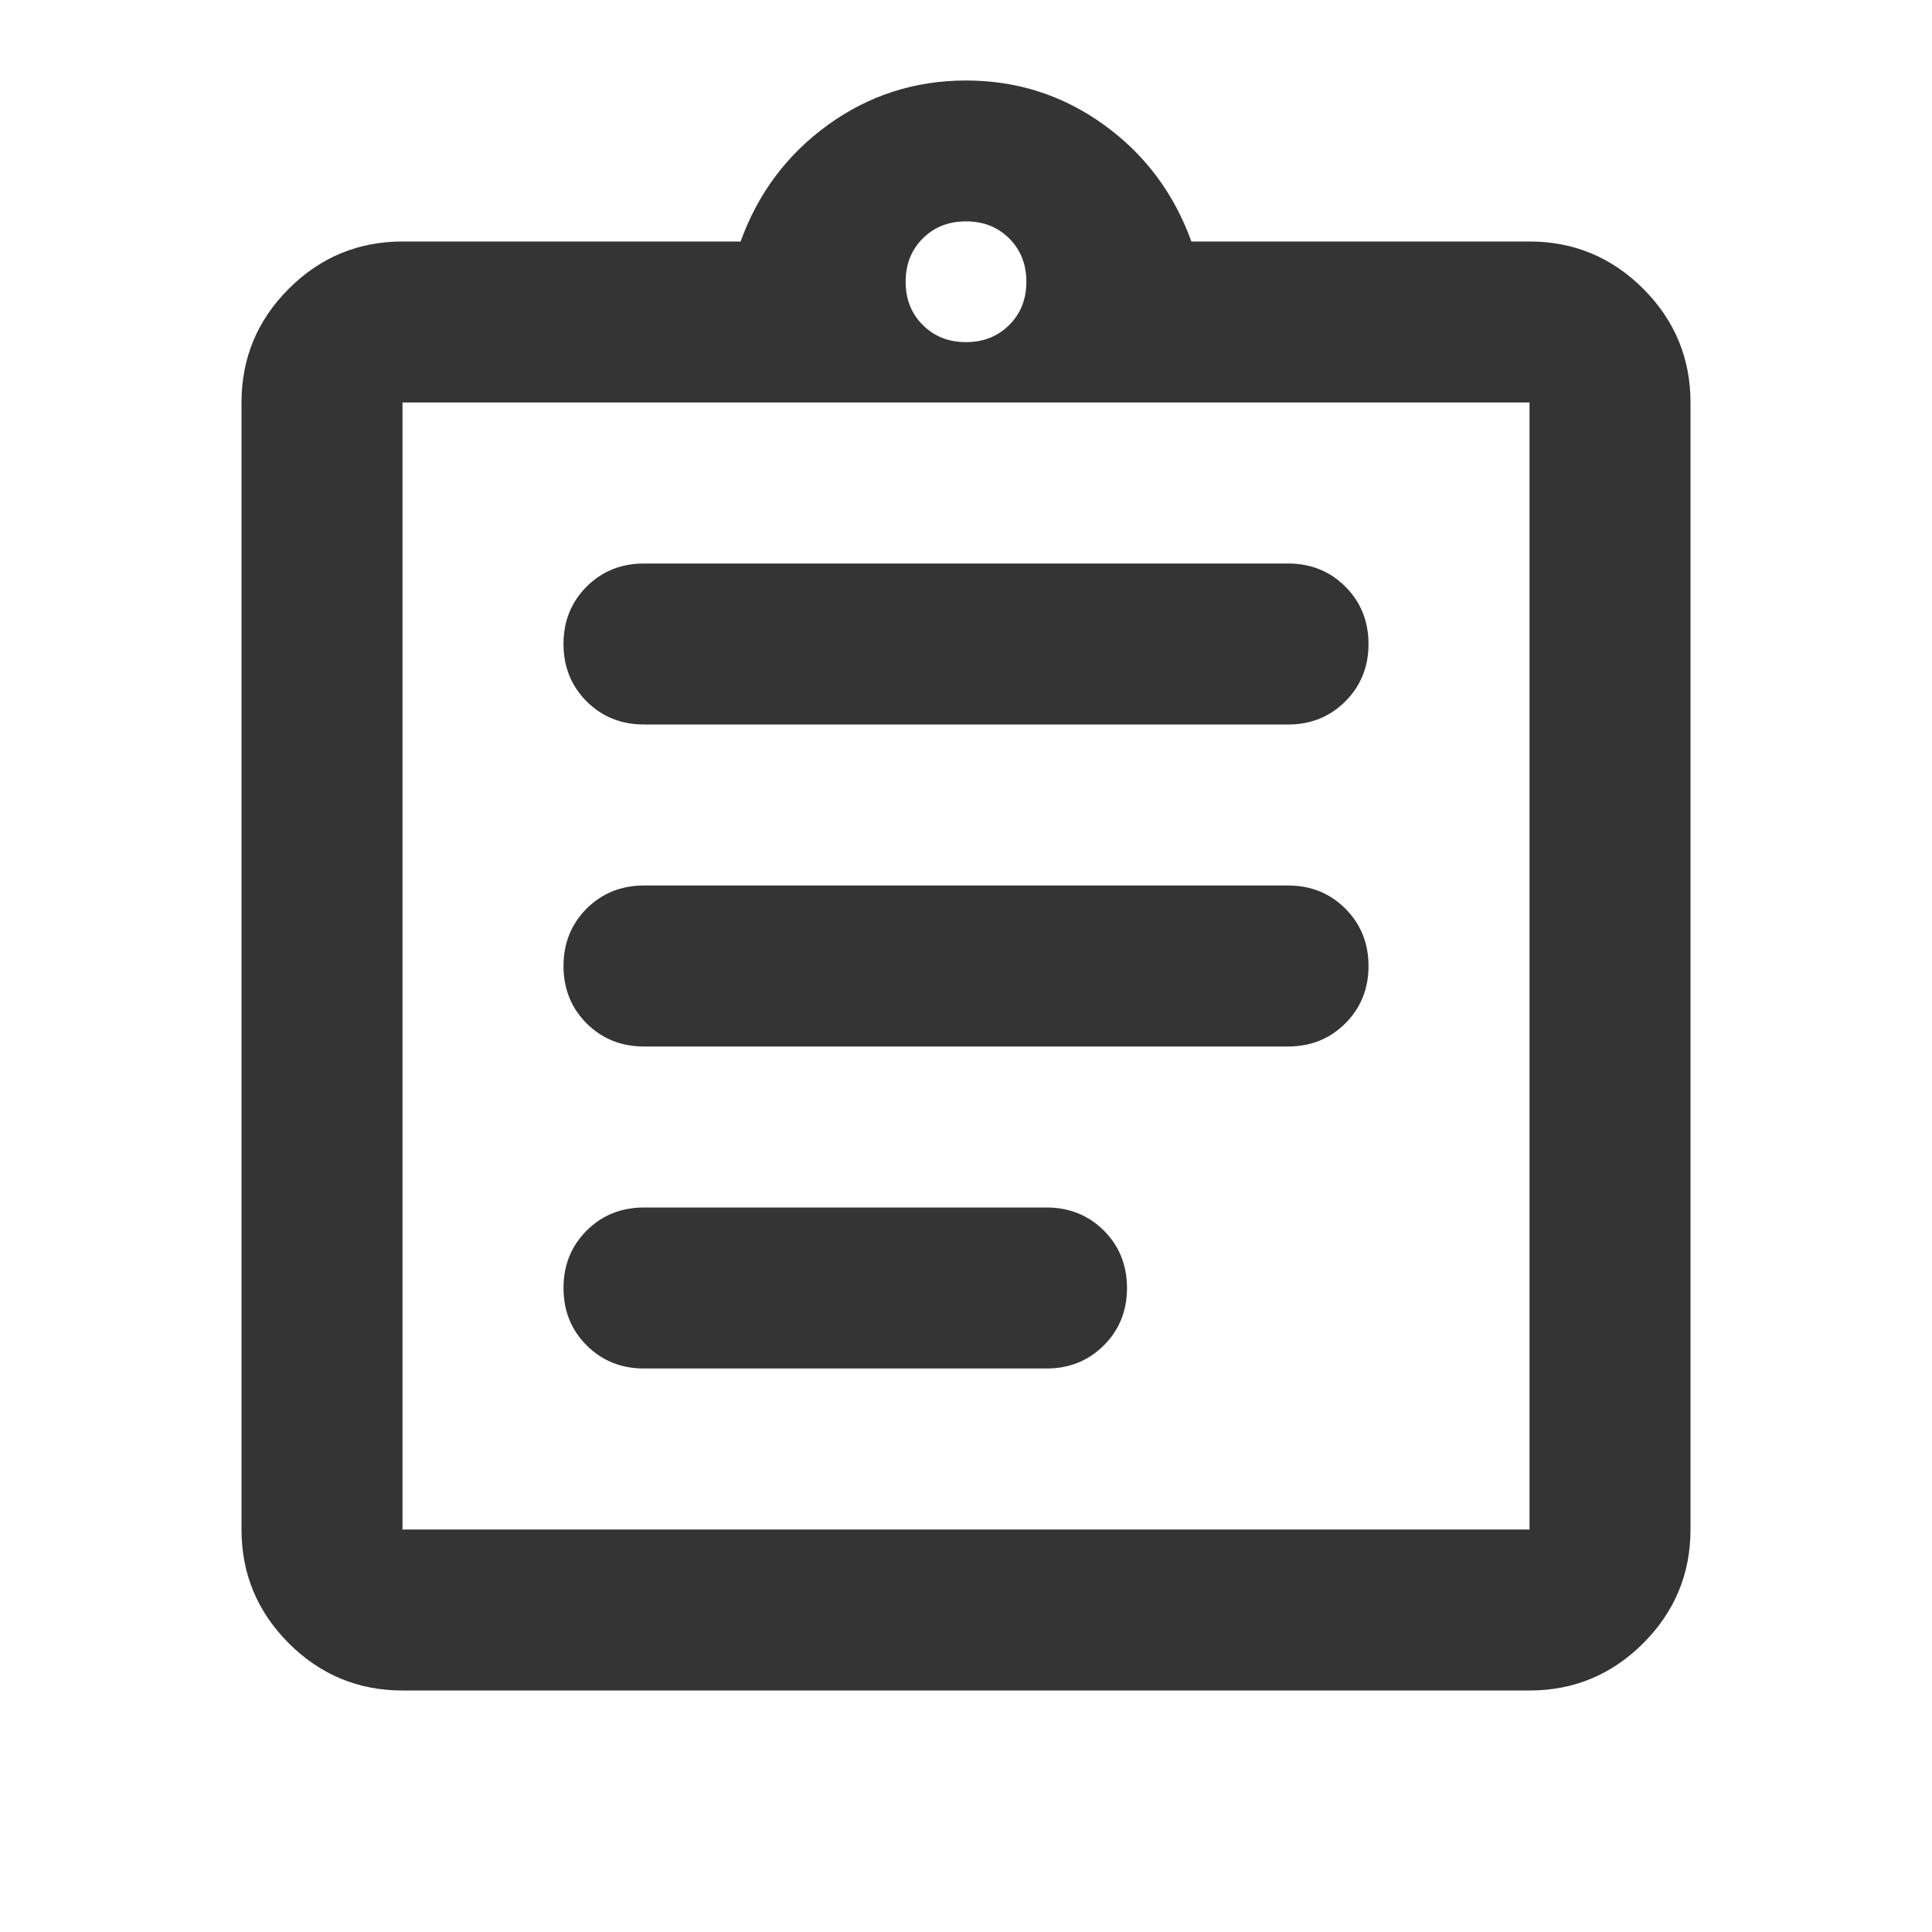
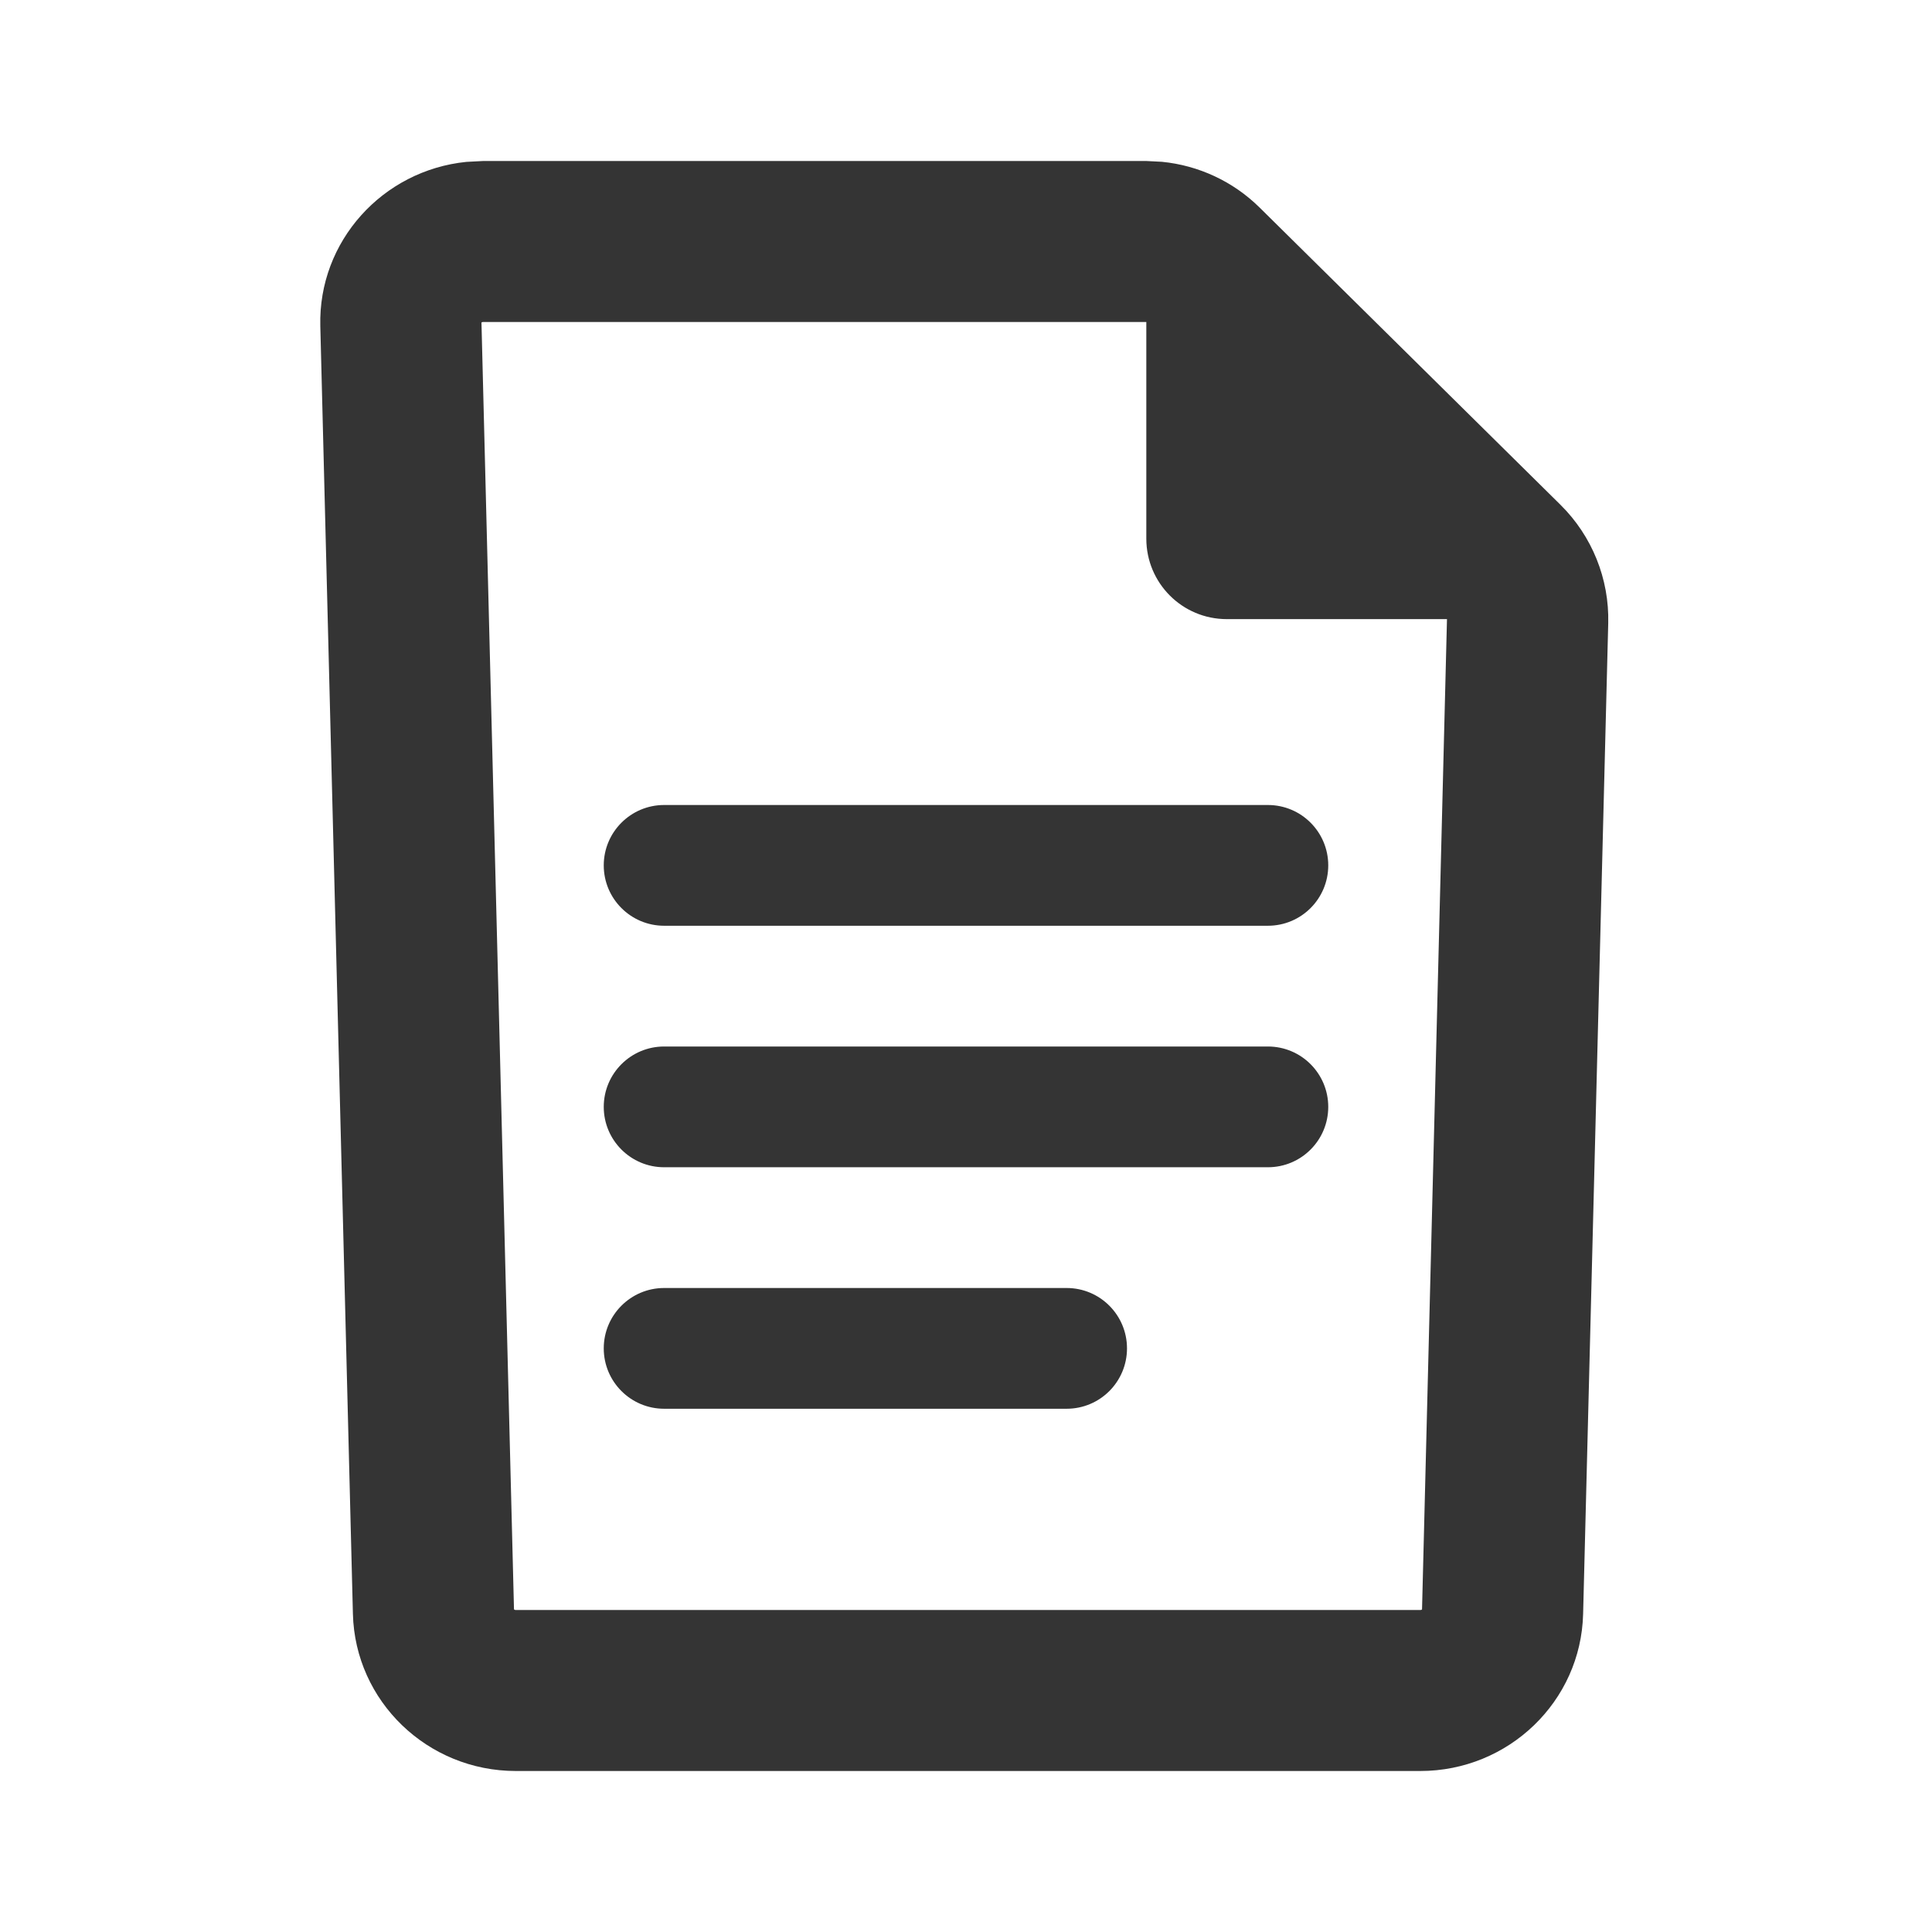
<svg xmlns="http://www.w3.org/2000/svg" width="24" height="24" viewBox="0 0 24 24" fill="none">
-   <path d="M5 21C4.45 21 3.979 20.804 3.587 20.413C3.196 20.021 3 19.55 3 19V5C3 4.45 3.196 3.979 3.587 3.587C3.979 3.196 4.45 3 5 3H9.2C9.417 2.4 9.779 1.917 10.287 1.55C10.796 1.183 11.367 1 12 1C12.633 1 13.204 1.183 13.713 1.55C14.221 1.917 14.583 2.4 14.8 3H19C19.55 3 20.021 3.196 20.413 3.587C20.804 3.979 21 4.45 21 5V19C21 19.55 20.804 20.021 20.413 20.413C20.021 20.804 19.55 21 19 21H5ZM5 19H19V5H5V19ZM8 17H13C13.283 17 13.521 16.904 13.713 16.712C13.904 16.521 14 16.283 14 16C14 15.717 13.904 15.479 13.713 15.287C13.521 15.096 13.283 15 13 15H8C7.717 15 7.479 15.096 7.287 15.287C7.096 15.479 7 15.717 7 16C7 16.283 7.096 16.521 7.287 16.712C7.479 16.904 7.717 17 8 17ZM8 13H16C16.283 13 16.521 12.904 16.712 12.713C16.904 12.521 17 12.283 17 12C17 11.717 16.904 11.479 16.712 11.287C16.521 11.096 16.283 11 16 11H8C7.717 11 7.479 11.096 7.287 11.287C7.096 11.479 7 11.717 7 12C7 12.283 7.096 12.521 7.287 12.713C7.479 12.904 7.717 13 8 13ZM8 9H16C16.283 9 16.521 8.904 16.712 8.713C16.904 8.521 17 8.283 17 8C17 7.717 16.904 7.479 16.712 7.287C16.521 7.096 16.283 7 16 7H8C7.717 7 7.479 7.096 7.287 7.287C7.096 7.479 7 7.717 7 8C7 8.283 7.096 8.521 7.287 8.713C7.479 8.904 7.717 9 8 9ZM12.537 4.037C12.679 3.896 12.75 3.717 12.75 3.5C12.75 3.283 12.679 3.104 12.537 2.962C12.396 2.821 12.217 2.75 12 2.75C11.783 2.75 11.604 2.821 11.463 2.962C11.321 3.104 11.25 3.283 11.25 3.5C11.25 3.717 11.321 3.896 11.463 4.037C11.604 4.179 11.783 4.25 12 4.25C12.217 4.25 12.396 4.179 12.537 4.037Z" fill="#343434" />
+   <path d="M13.25 16C13.665 16 14 16.336 14 16.75C14 17.164 13.665 17.5 13.25 17.5H8.25C7.836 17.5 7.5 17.164 7.5 16.75C7.5 16.336 7.836 16 8.25 16H13.25Z" fill="#343434" />
+   <path d="M15.75 13C16.165 13 16.5 13.336 16.5 13.75C16.5 14.164 16.165 14.5 15.75 14.5H8.25C7.836 14.5 7.5 14.164 7.5 13.75C7.5 13.336 7.836 13 8.25 13H15.75Z" fill="#343434" />
+   <path d="M15.75 10C16.165 10 16.5 10.336 16.5 10.75C16.5 11.164 16.165 11.5 15.75 11.5H8.25C7.836 11.5 7.5 11.164 7.5 10.75C7.5 10.336 7.836 10 8.25 10H15.75Z" fill="#343434" />
+   <path fill-rule="evenodd" clip-rule="evenodd" d="M14.435 2.01C14.89 2.055 15.319 2.254 15.647 2.578L19.384 6.27C19.777 6.658 19.992 7.191 19.978 7.742L19.666 20.05C19.639 21.134 18.741 22 17.643 22H6.408C5.31 22 4.412 21.134 4.384 20.05L3.979 4.05C3.952 2.996 4.755 2.116 5.793 2.011L6.003 2H14.239L14.435 2.01ZM5.993 4.001L5.988 4.002C5.985 4.003 5.983 4.005 5.981 4.007L6.385 19.992C6.388 19.994 6.391 19.997 6.394 19.998L6.398 19.999C6.398 19.999 6.404 20 6.409 20H17.643C17.648 20 17.653 19.999 17.653 19.999L17.658 19.998C17.66 19.997 17.662 19.994 17.665 19.992L17.975 7.691H15.24C14.687 7.691 14.24 7.244 14.24 6.691V4H6.003C5.998 4 5.993 4.001 5.993 4.001Z" fill="#343434" />
</svg>
